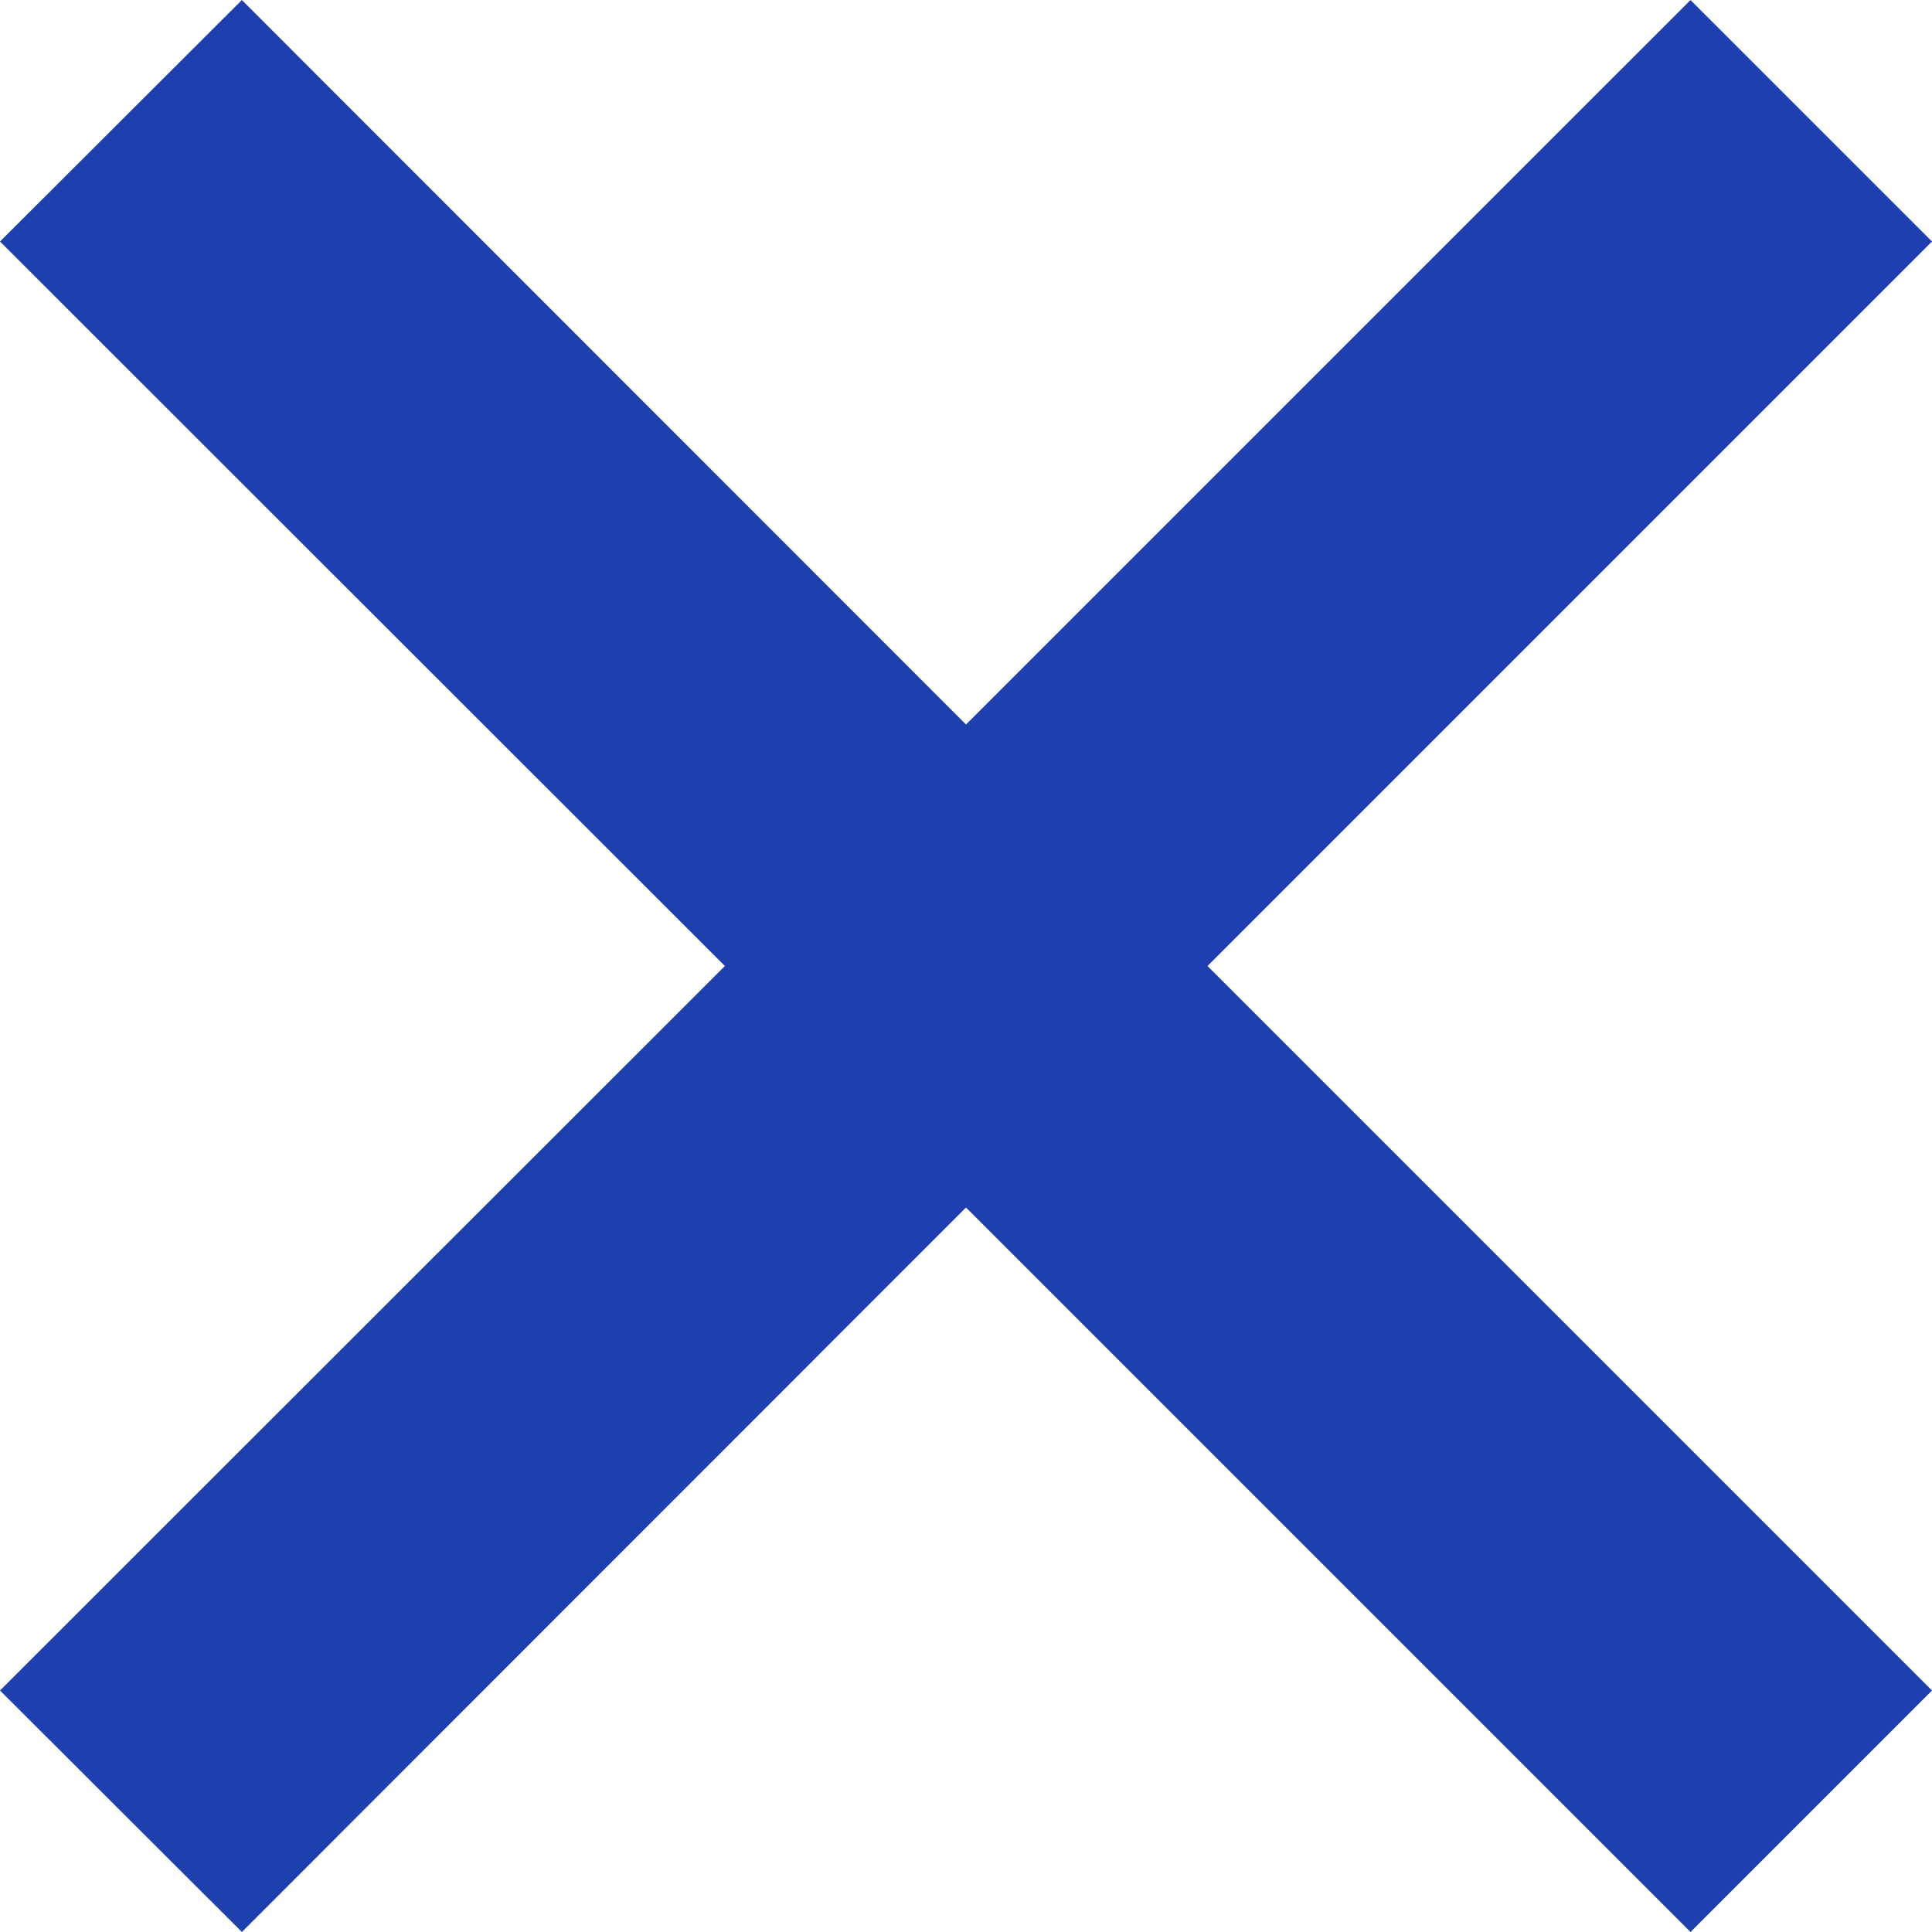
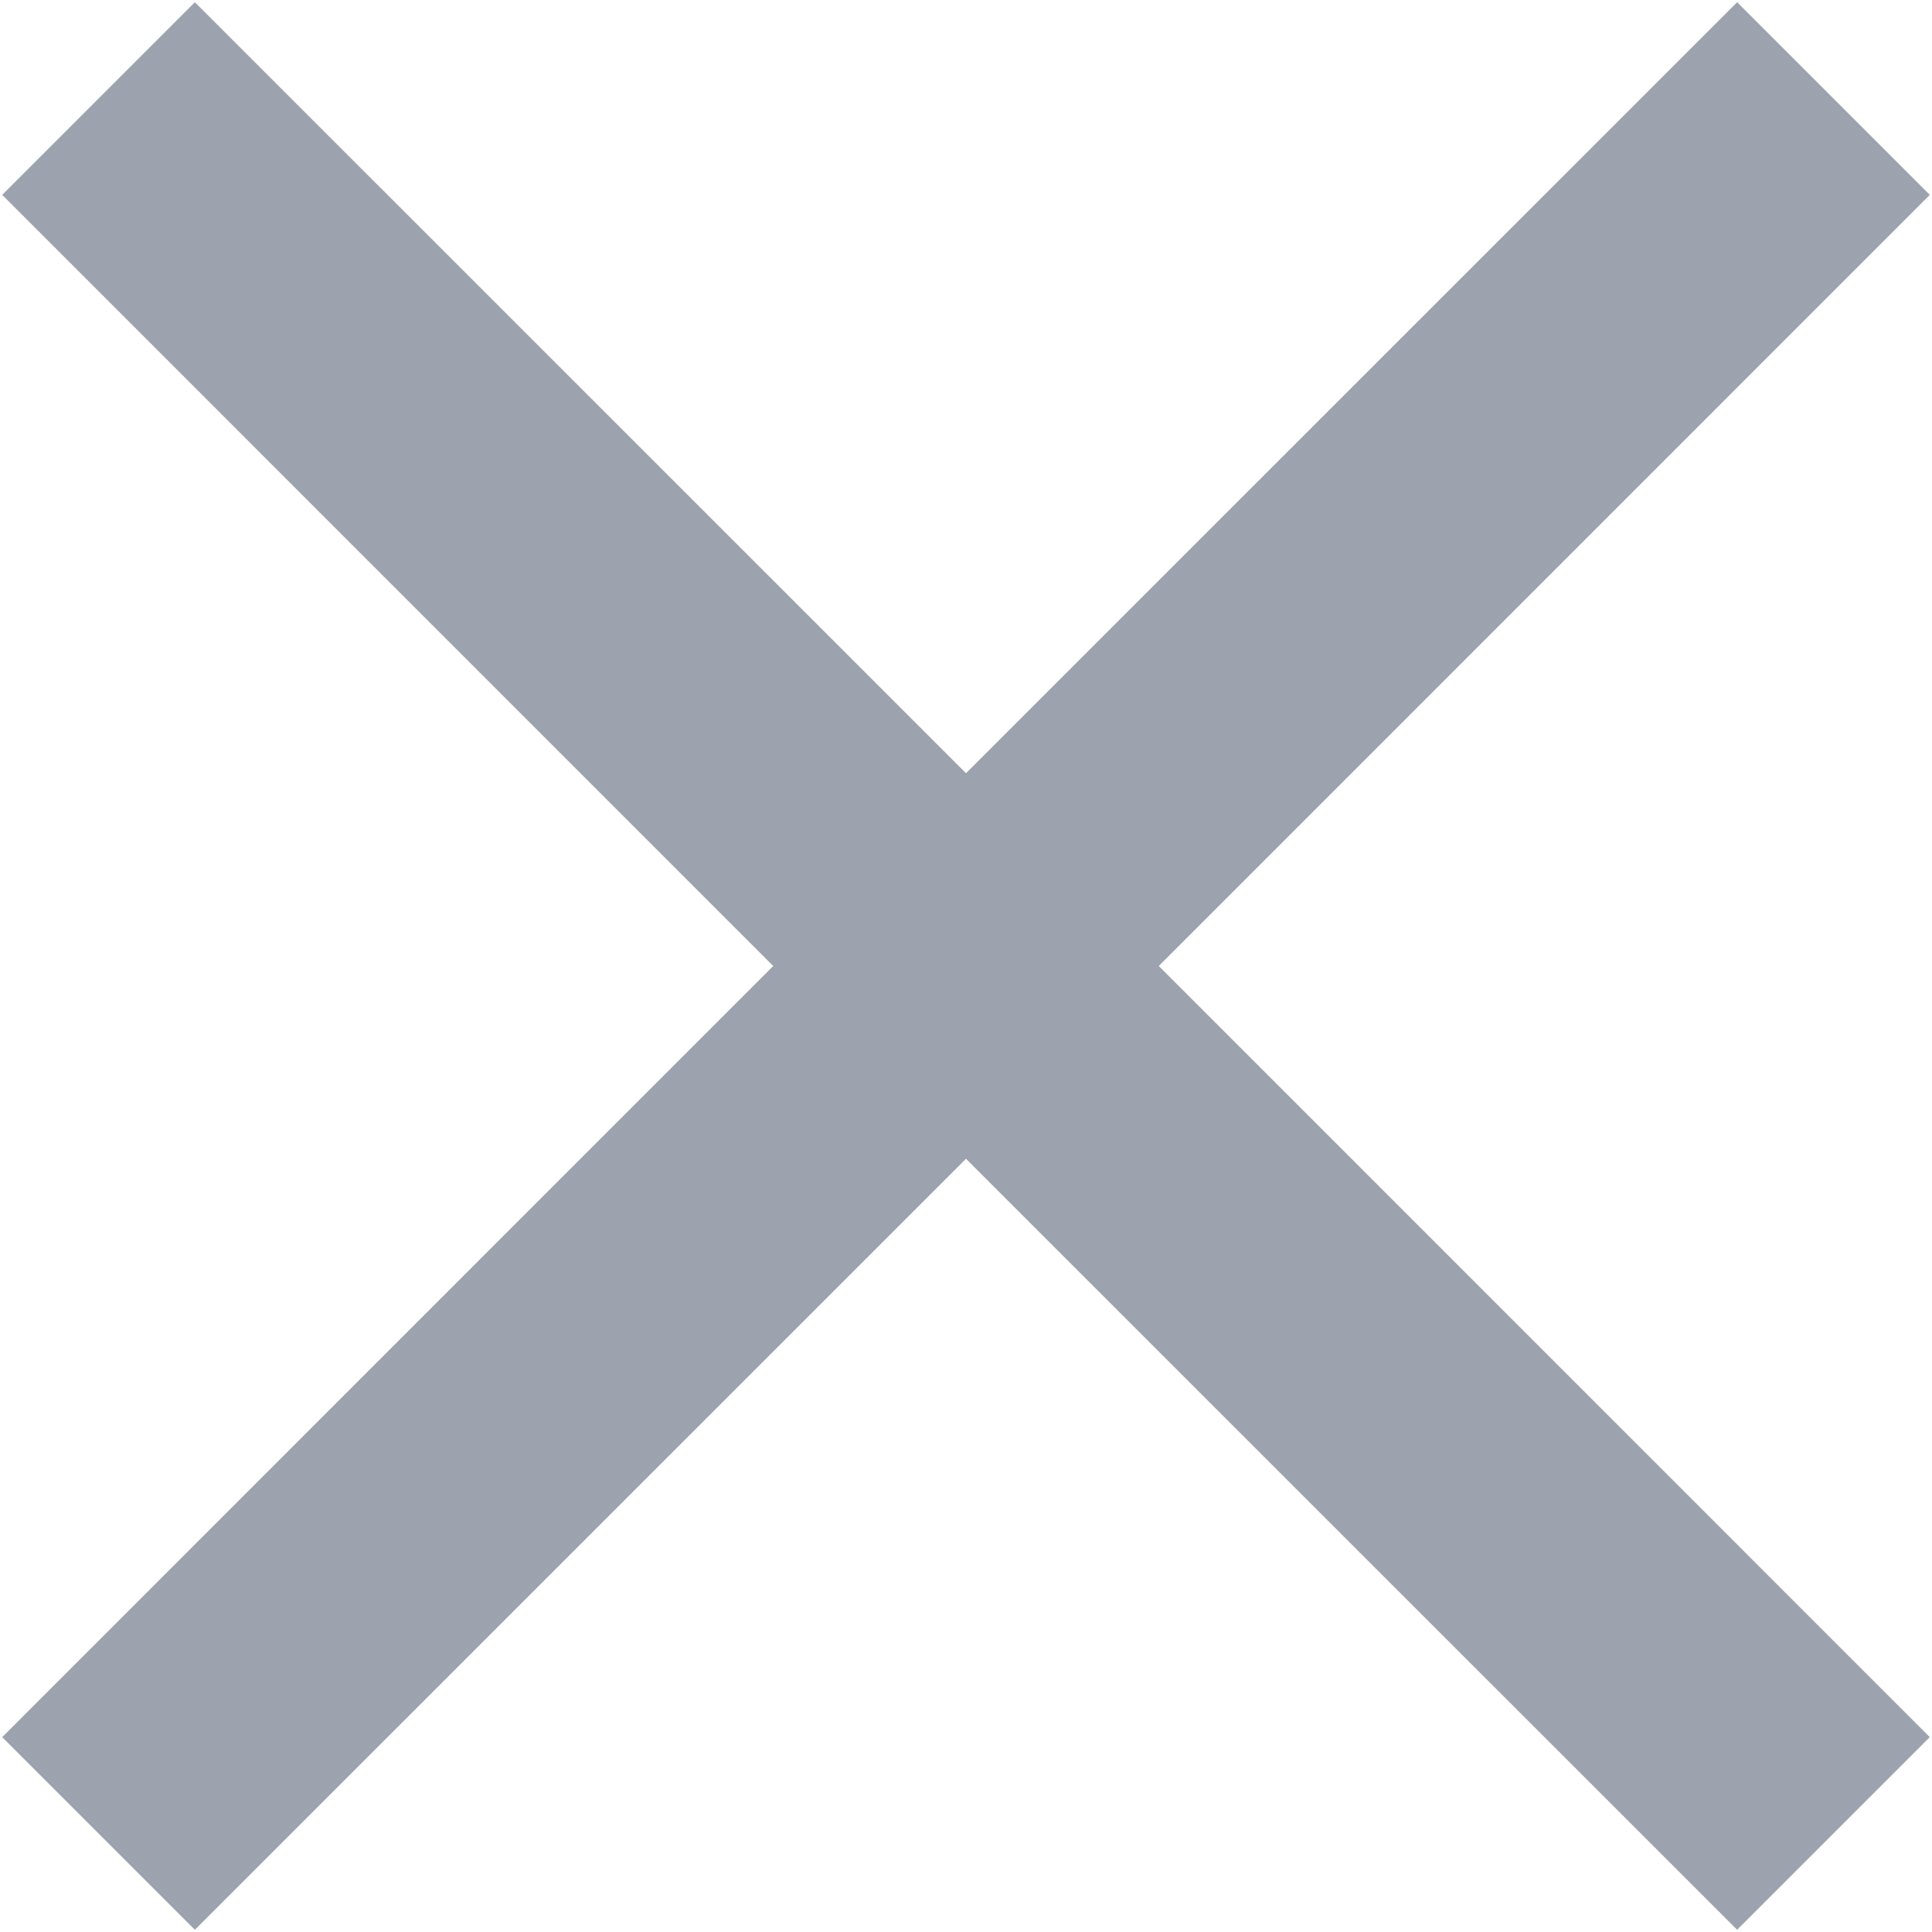
- <svg xmlns="http://www.w3.org/2000/svg" width="5" height="5" viewBox="0 0 5 5" fill="none">
-   <path d="M0.626 5L2.5 3.125L4.375 5L5 4.375L3.125 2.5L5 0.625L4.375 7.62332e-05L2.5 1.875L0.626 7.62332e-05L-8.09199e-08 0.625L1.876 2.5L-8.09199e-08 4.375L0.626 5Z" fill="#1E40AF" />
+ <svg xmlns="http://www.w3.org/2000/svg" width="14" height="14" viewBox="0 0 14 14" fill="none">
+   <path d="M13.984 1.412L12.588 0.016L7 5.603L1.412 0.016L0.016 1.412L5.603 7L0.016 12.588L1.412 13.984L7 8.397L12.588 13.984L13.984 12.588L8.397 7L13.984 1.412Z" fill="#9CA3AF" />
</svg>
